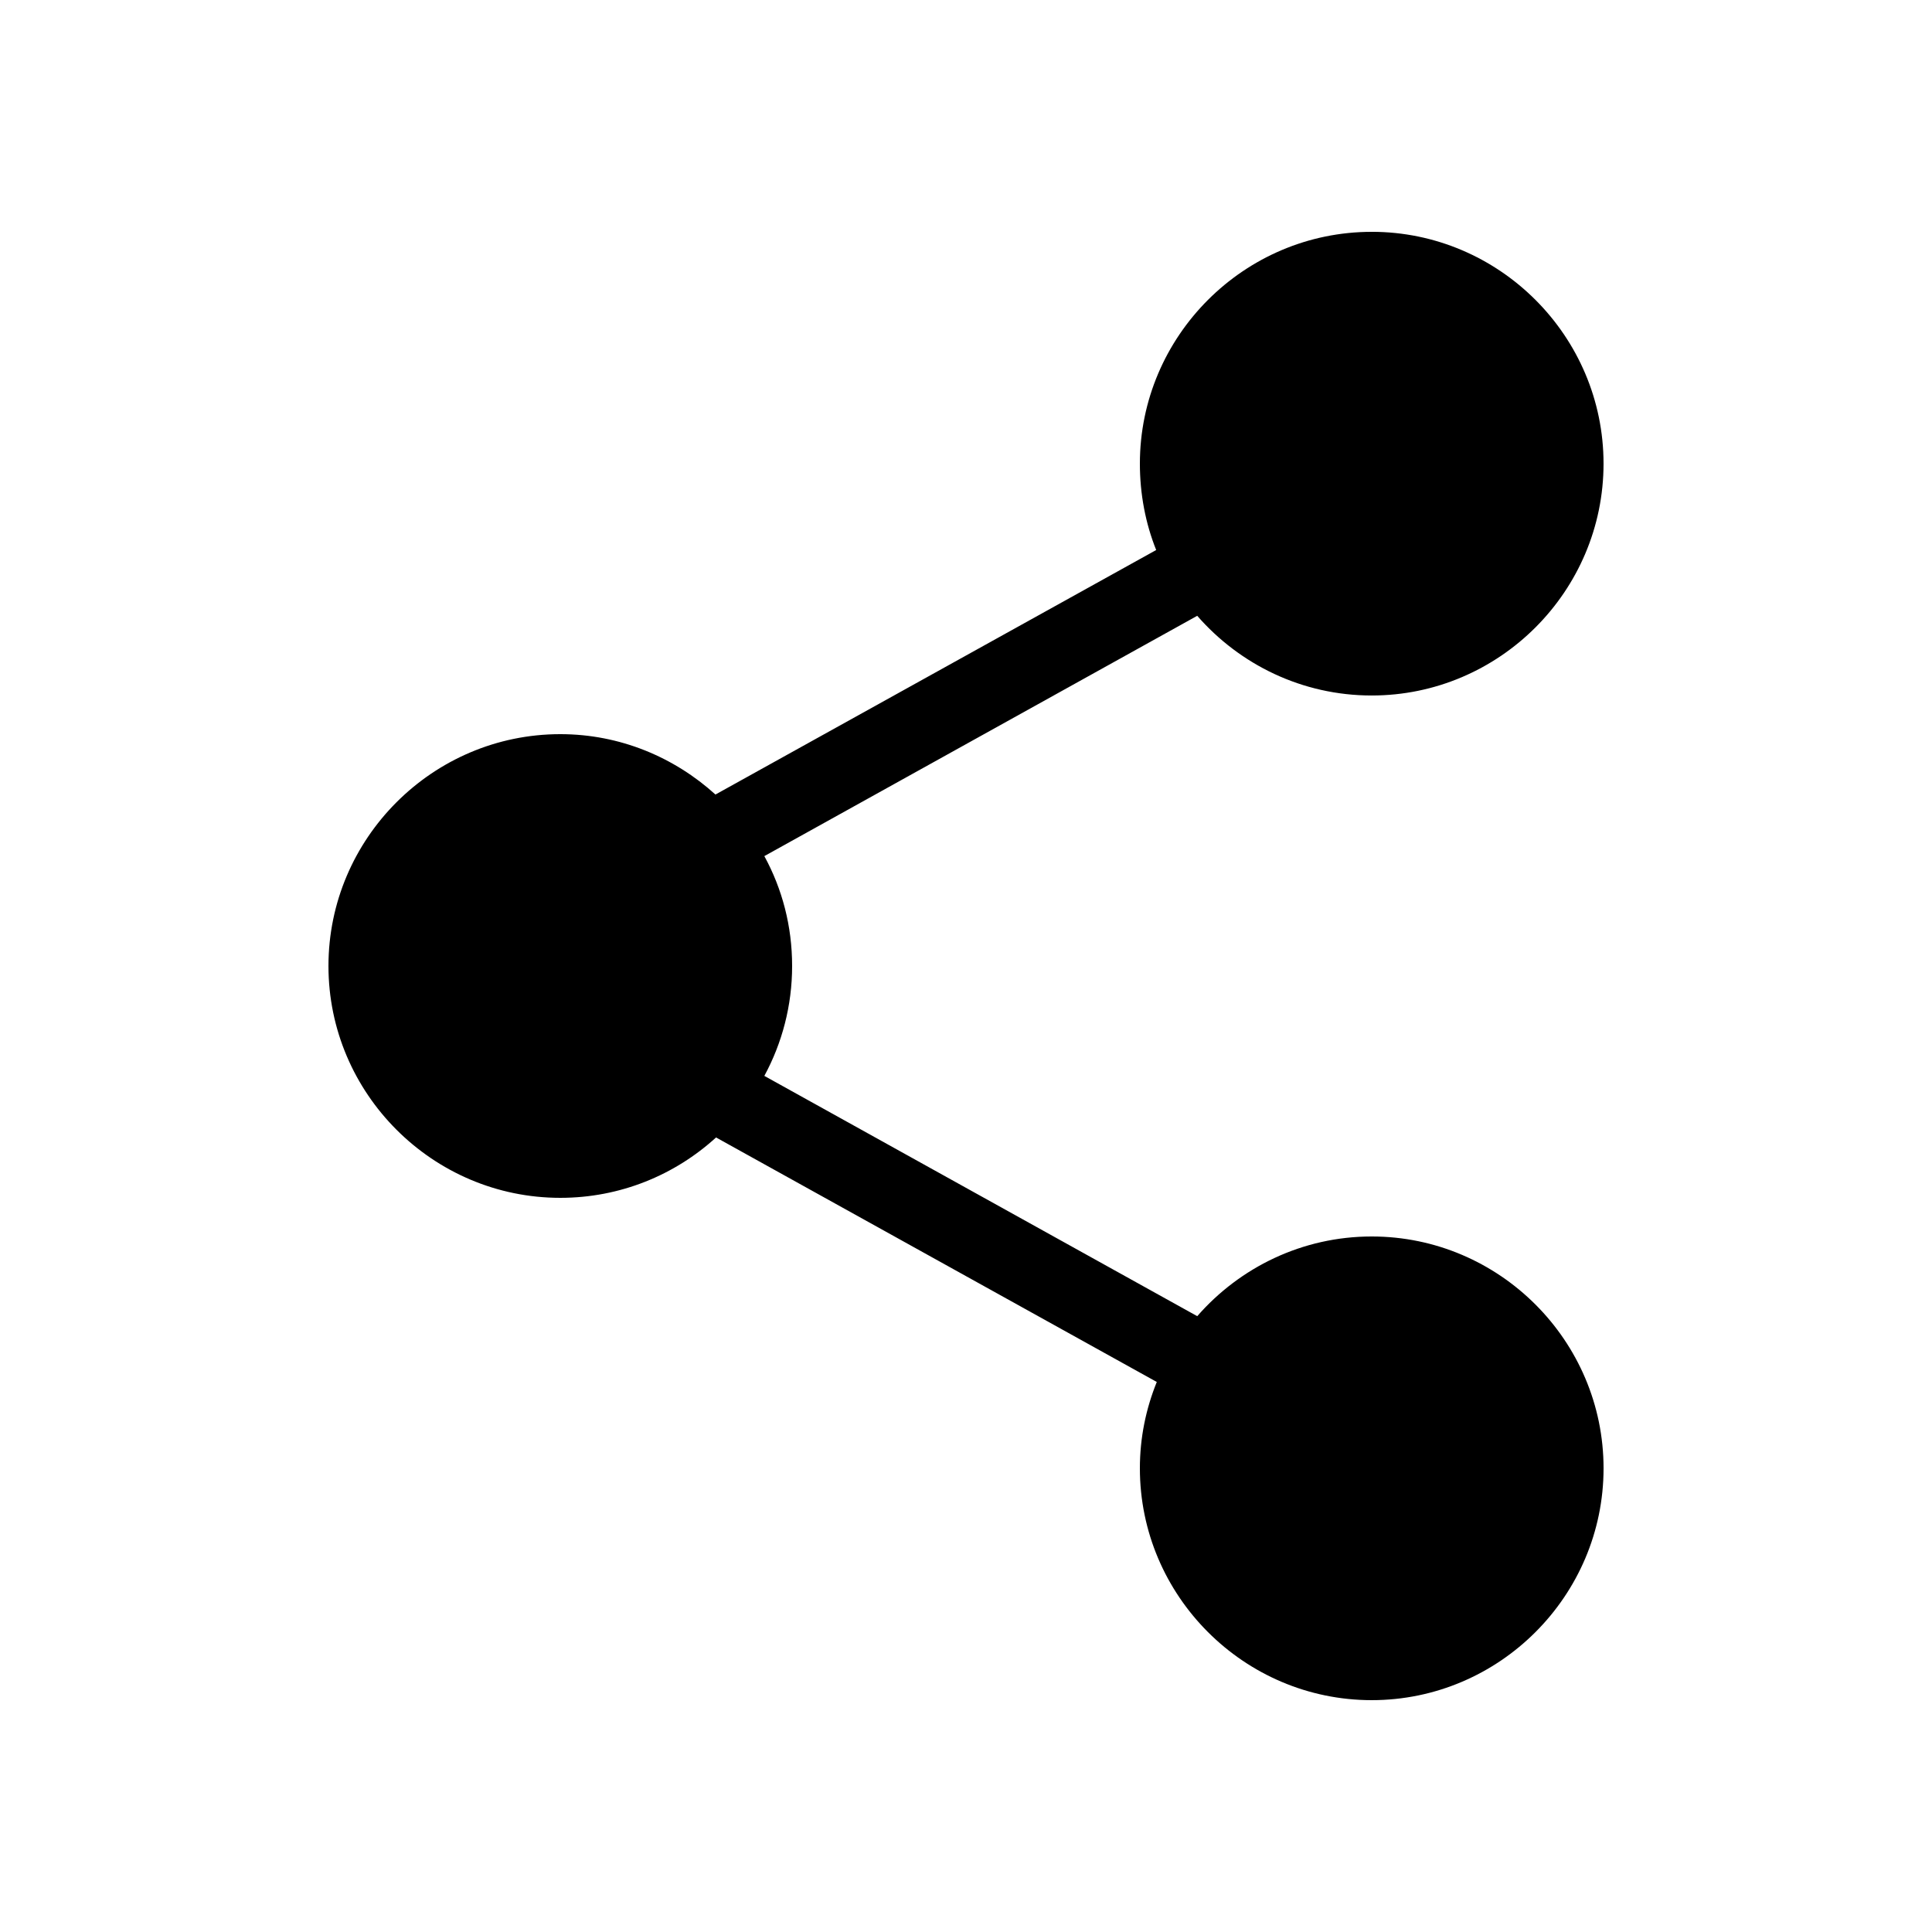
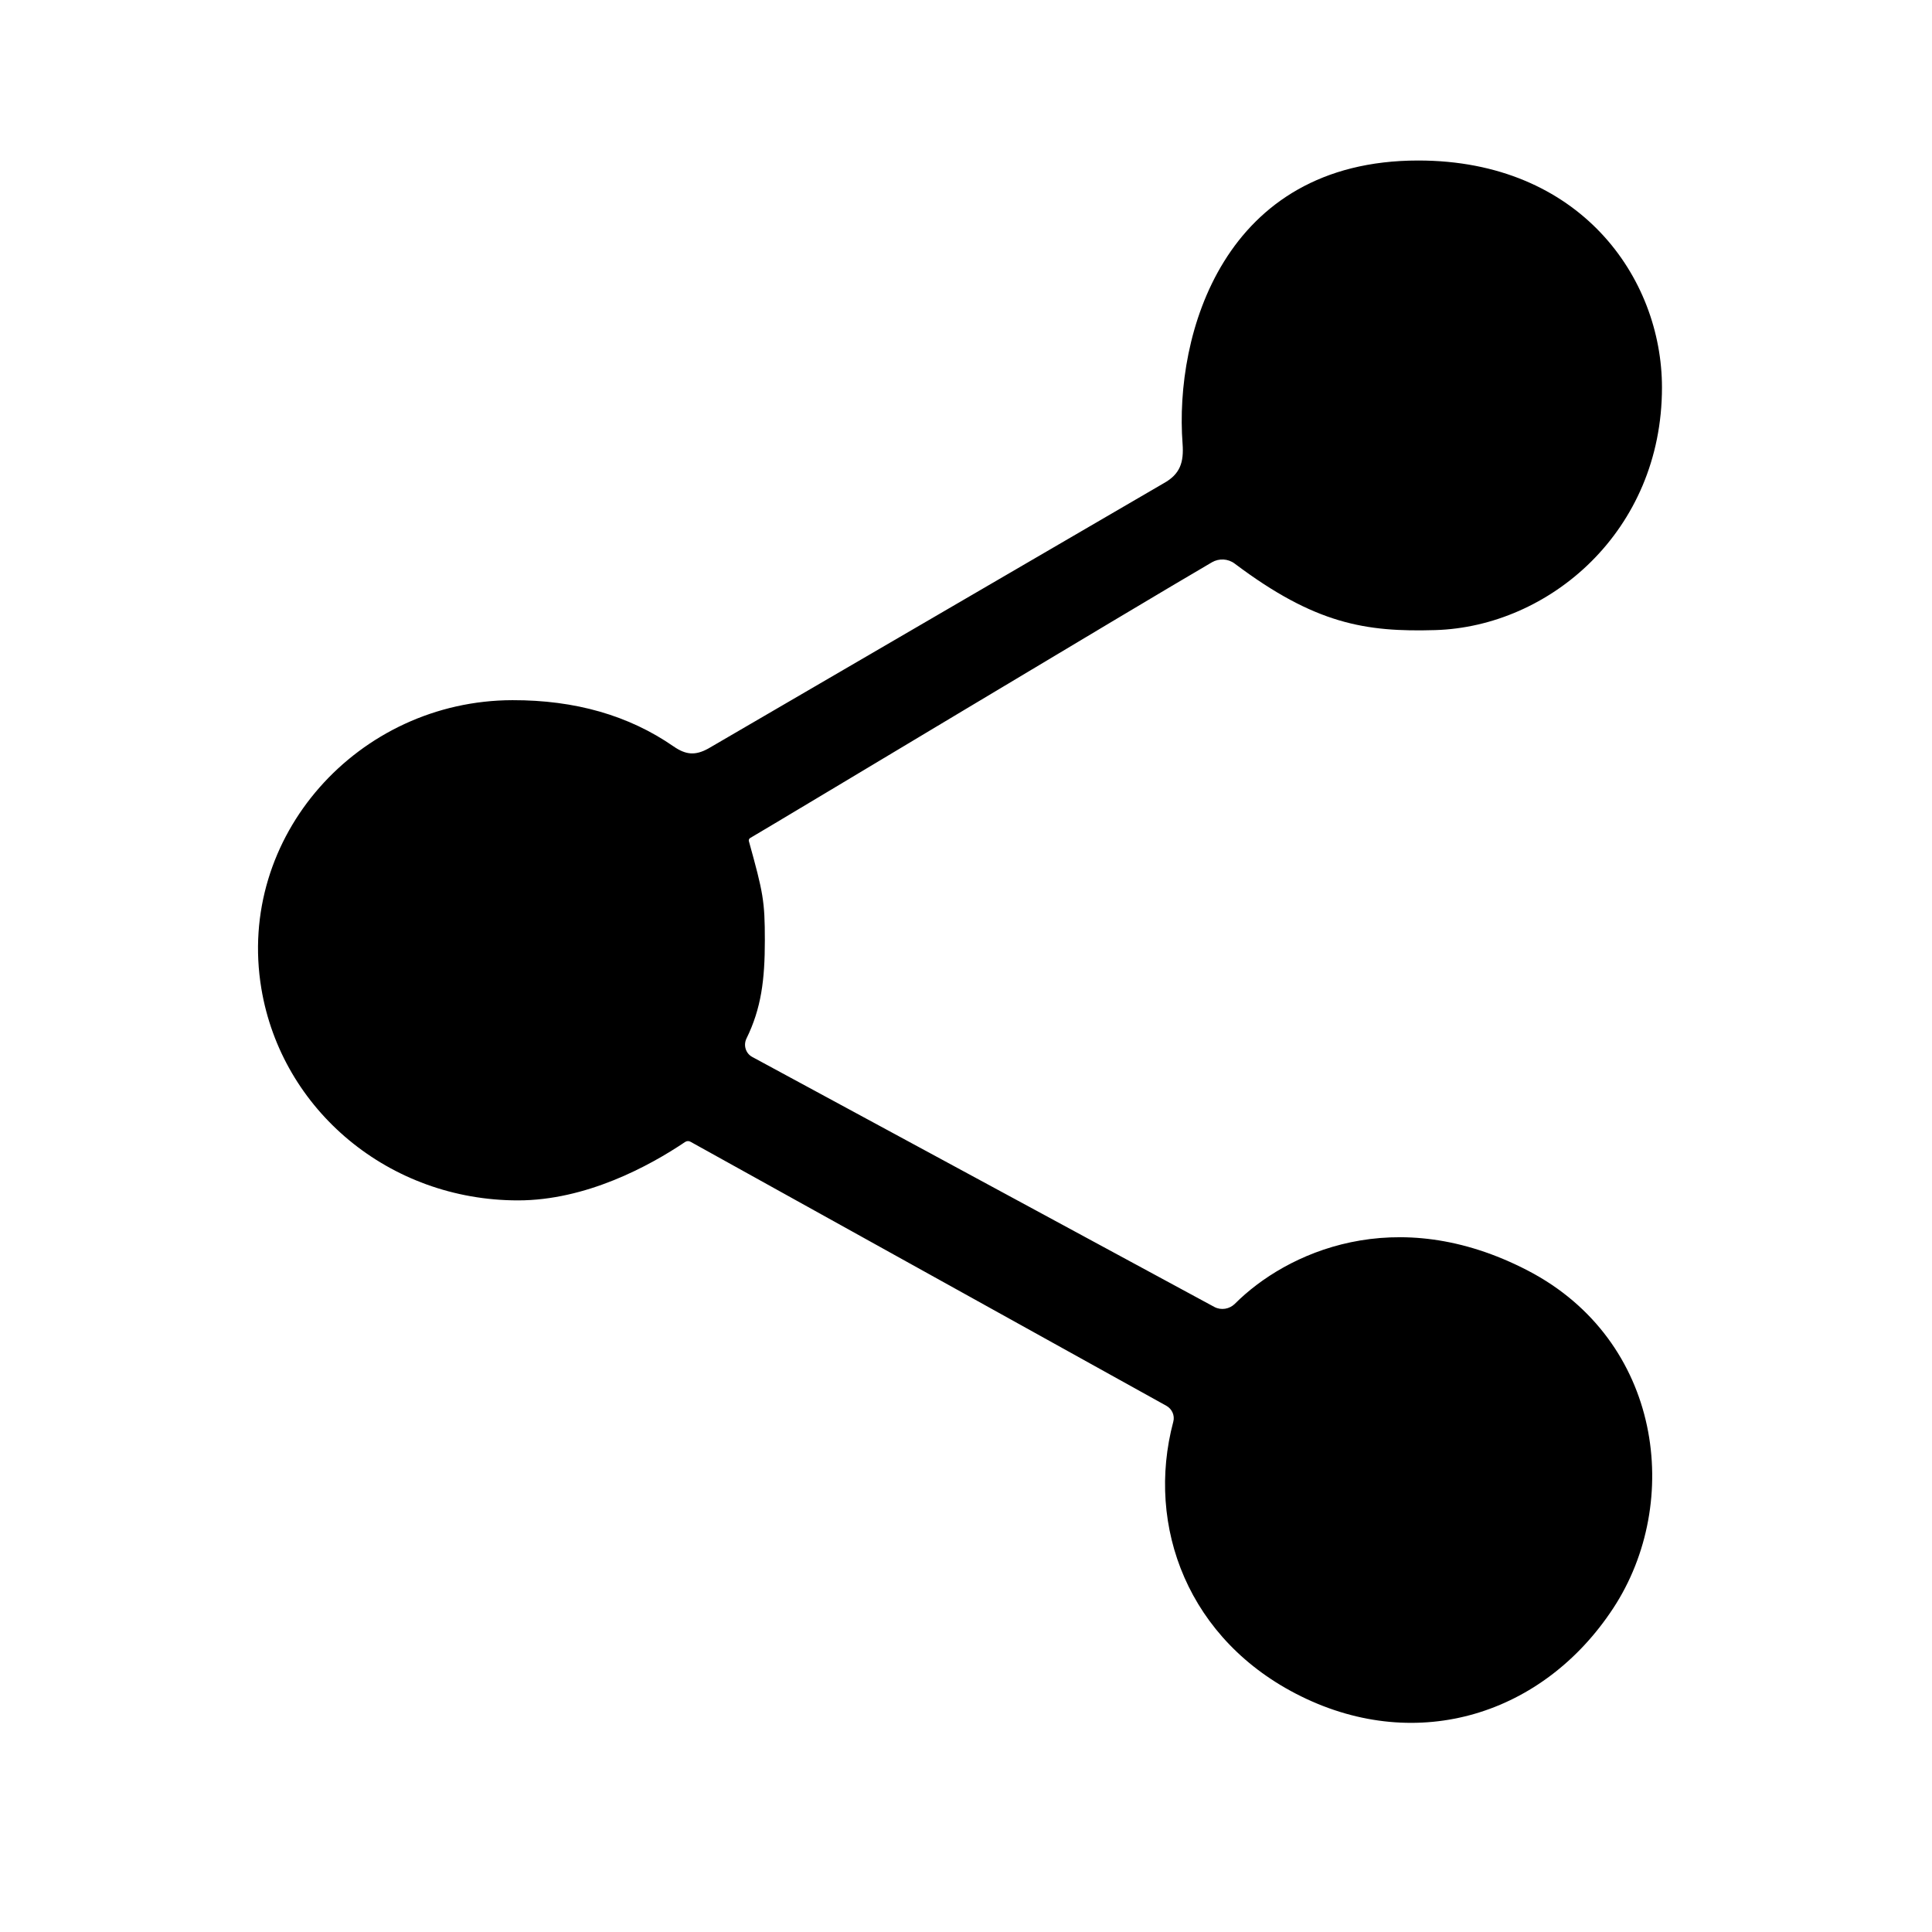
- <svg xmlns="http://www.w3.org/2000/svg" version="1.1" x="0px" y="0px" viewBox="0 0 100 100">
-   <g transform="translate(0,-952.3622)">
-     <path style="text-indent:0;text-transform:none;direction:ltr;block-progression:tb;baseline-shift:baseline;color:#000000;enable-background:accumulate;" d="m 71,964.362 c -6.604,0 -12,5.396 -12,12 0,1.569 0.291,3.092 0.844,4.469 l -22.812,12.656 c -2.132,-1.931 -4.944,-3.125 -8.031,-3.125 -6.604,0 -12,5.396 -12,12 0,6.604 5.396,12 12,12 3.1,0 5.928,-1.18 8.062,-3.125 l 22.812,12.656 c -0.562,1.386 -0.875,2.886 -0.875,4.469 0,6.604 5.396,12 12,12 6.604,0 12,-5.396 12,-12 0,-6.604 -5.396,-12 -12,-12 -3.595,0 -6.828,1.602 -9.031,4.125 L 39.562,1008.05 c 0.918,-1.694 1.438,-3.634 1.438,-5.688 0,-2.064 -0.511,-3.988 -1.438,-5.688 l 22.406,-12.438 c 2.204,2.526 5.434,4.125 9.031,4.125 6.604,0 12,-5.396 12,-12 0,-6.604 -5.396,-12 -12,-12 z" fill="#000000" fill-opacity="1" stroke="none" marker="none" visibility="visible" display="inline" overflow="visible" />
-   </g>
+ <svg xmlns="http://www.w3.org/2000/svg" id="Layer_1" data-name="Layer 1" viewBox="0 0 289.48 289.48">
+   <path d="M212.5,24.05c-29.26,0-36.54,26.18-35.31,42.43,.21,2.8-.37,4.57-2.83,5.93l-68.22,39.74c-1.97,1.09-3.38,.96-5.23-.32-6.7-4.64-14.74-6.94-24.12-6.92-23.11,.04-41.43,20.41-37.63,43.21,3.04,18.24,19.16,31.74,38.46,31.74,10.16,0,19.64-5.12,25.03-8.75,.25-.17,.56-.18,.82-.03,6.36,3.53,60.76,33.71,71.3,39.56,.84,.47,1.28,1.45,1.03,2.38-4.17,15.68,2.21,32.82,19.17,41.16,17.51,8.62,36.29,2.71,46.74-13.2s7.31-40.16-12.78-50.6c-19.86-10.32-36.28-2.66-43.89,4.96-.82,.82-2.08,1.03-3.1,.48l-69.24-37.46c-.98-.54-1.34-1.76-.85-2.76,2.21-4.51,2.75-8.78,2.75-14.7s-.25-7.14-2.39-14.86c-.05-.18,.02-.37,.18-.47,4.26-2.48,57.83-34.69,69.2-41.32,1.07-.62,2.41-.55,3.4,.19,12.04,9.06,19.62,10.28,30.06,9.97,17.11-.51,33.97-14.83,33.97-36.35,0-16.49-12.32-34.01-36.52-34.01Z" />
</svg>
